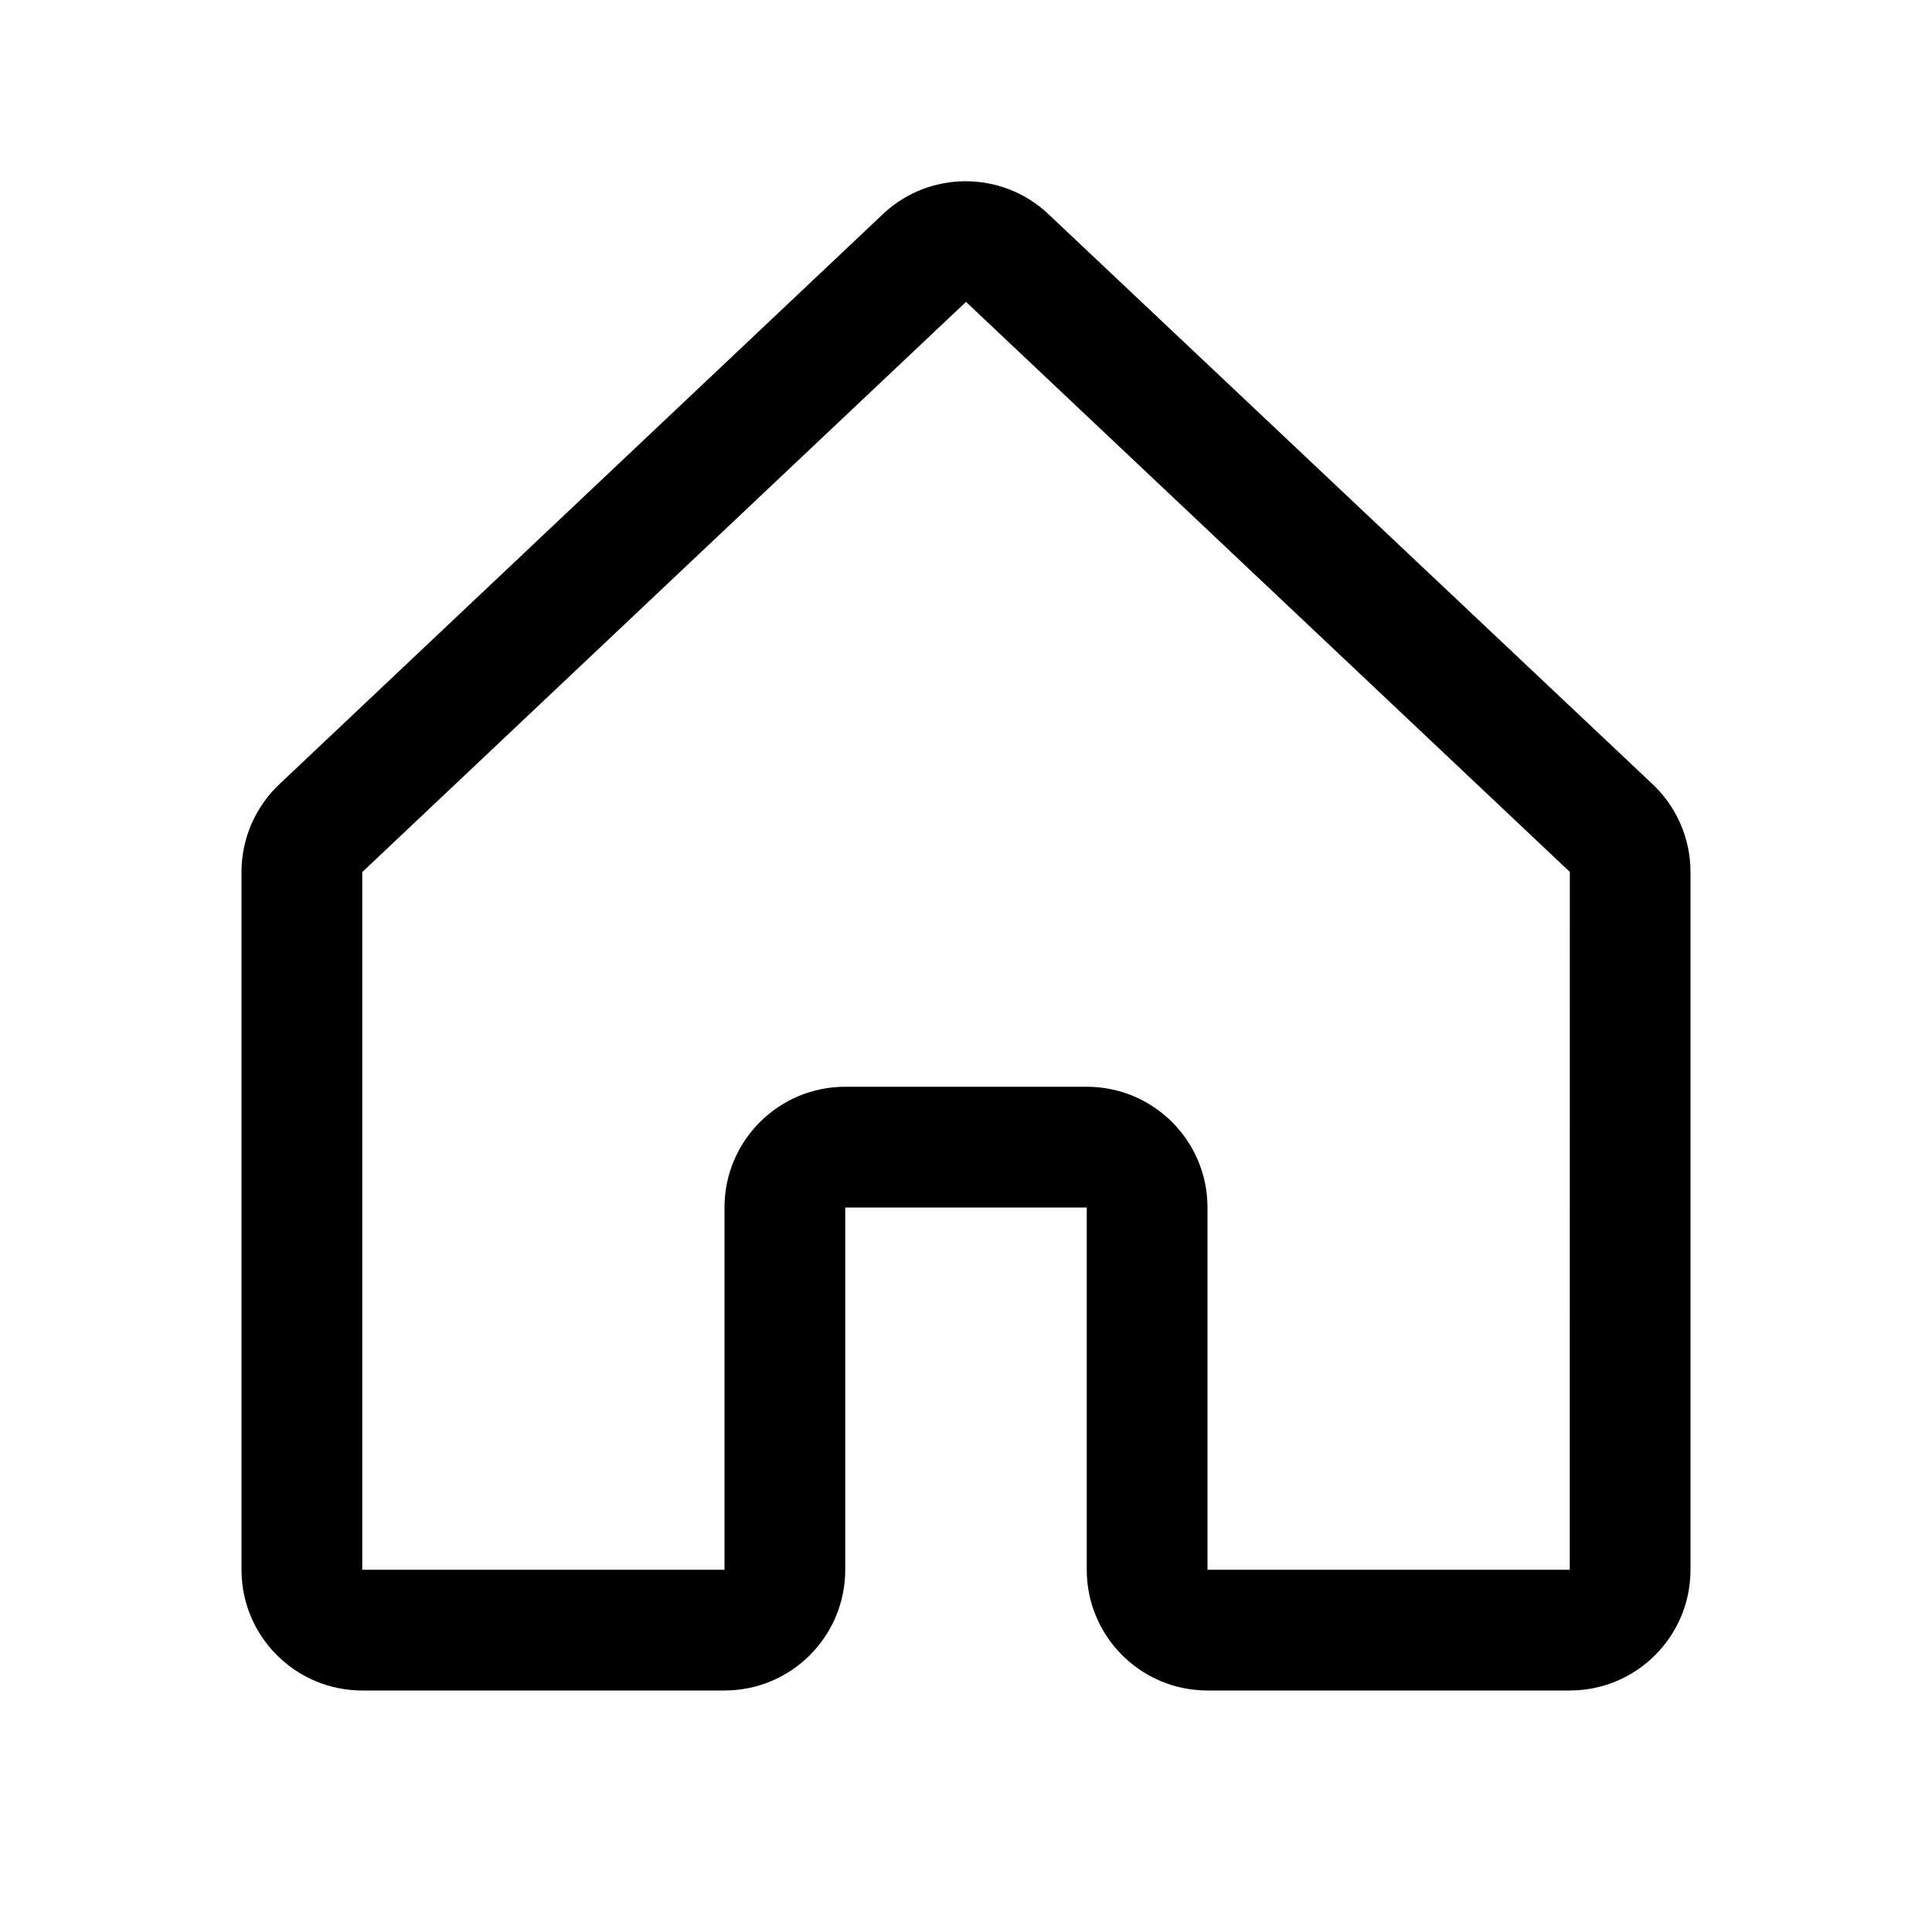
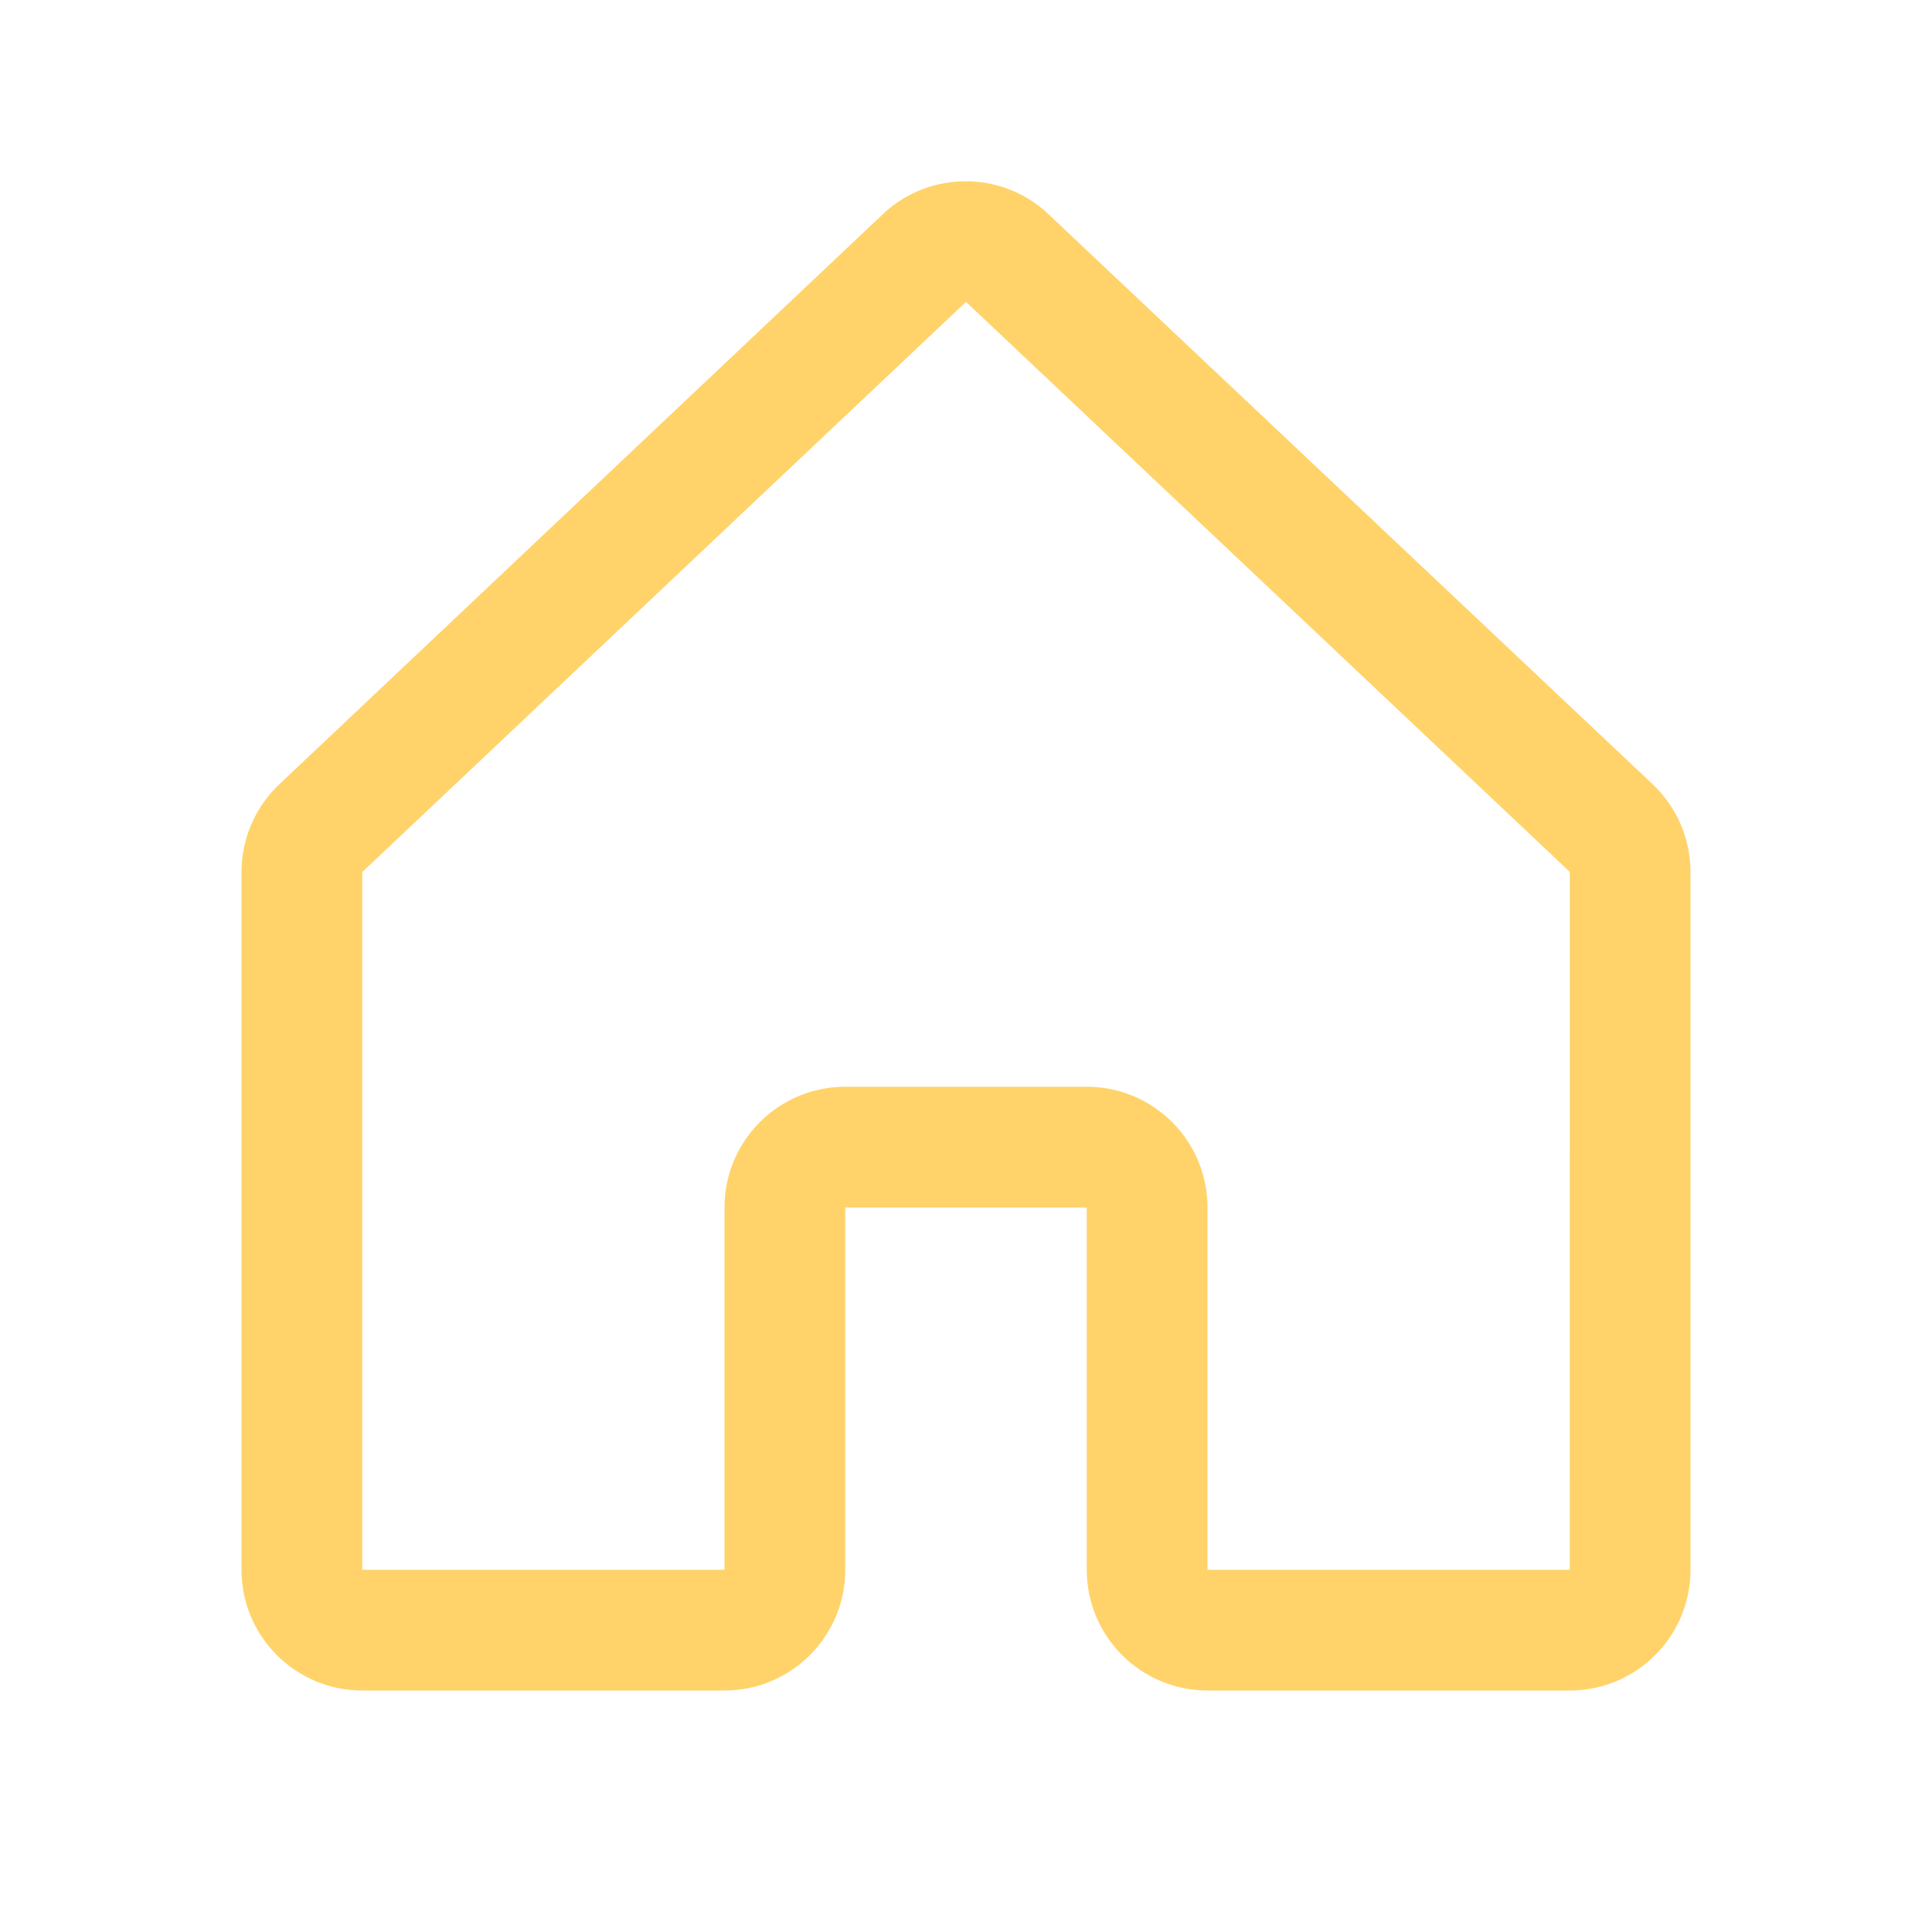
- <svg xmlns="http://www.w3.org/2000/svg" width="32" height="32" fill="#000000" viewBox="0 0 256 256">
+ <svg xmlns="http://www.w3.org/2000/svg" width="32" height="32" fill="#FFD369" viewBox="0 0 256 256">
  <path d="M218.83,103.77l-80-75.48a1.14,1.14,0,0,1-.11-.11,16,16,0,0,0-21.53,0l-.11.11L37.17,103.77A16,16,0,0,0,32,115.55V208a16,16,0,0,0,16,16H96a16,16,0,0,0,16-16V160h32v48a16,16,0,0,0,16,16h48a16,16,0,0,0,16-16V115.55A16,16,0,0,0,218.83,103.77ZM208,208H160V160a16,16,0,0,0-16-16H112a16,16,0,0,0-16,16v48H48V115.55l.11-.1L128,40l79.9,75.43.11.1Z" />
</svg>
